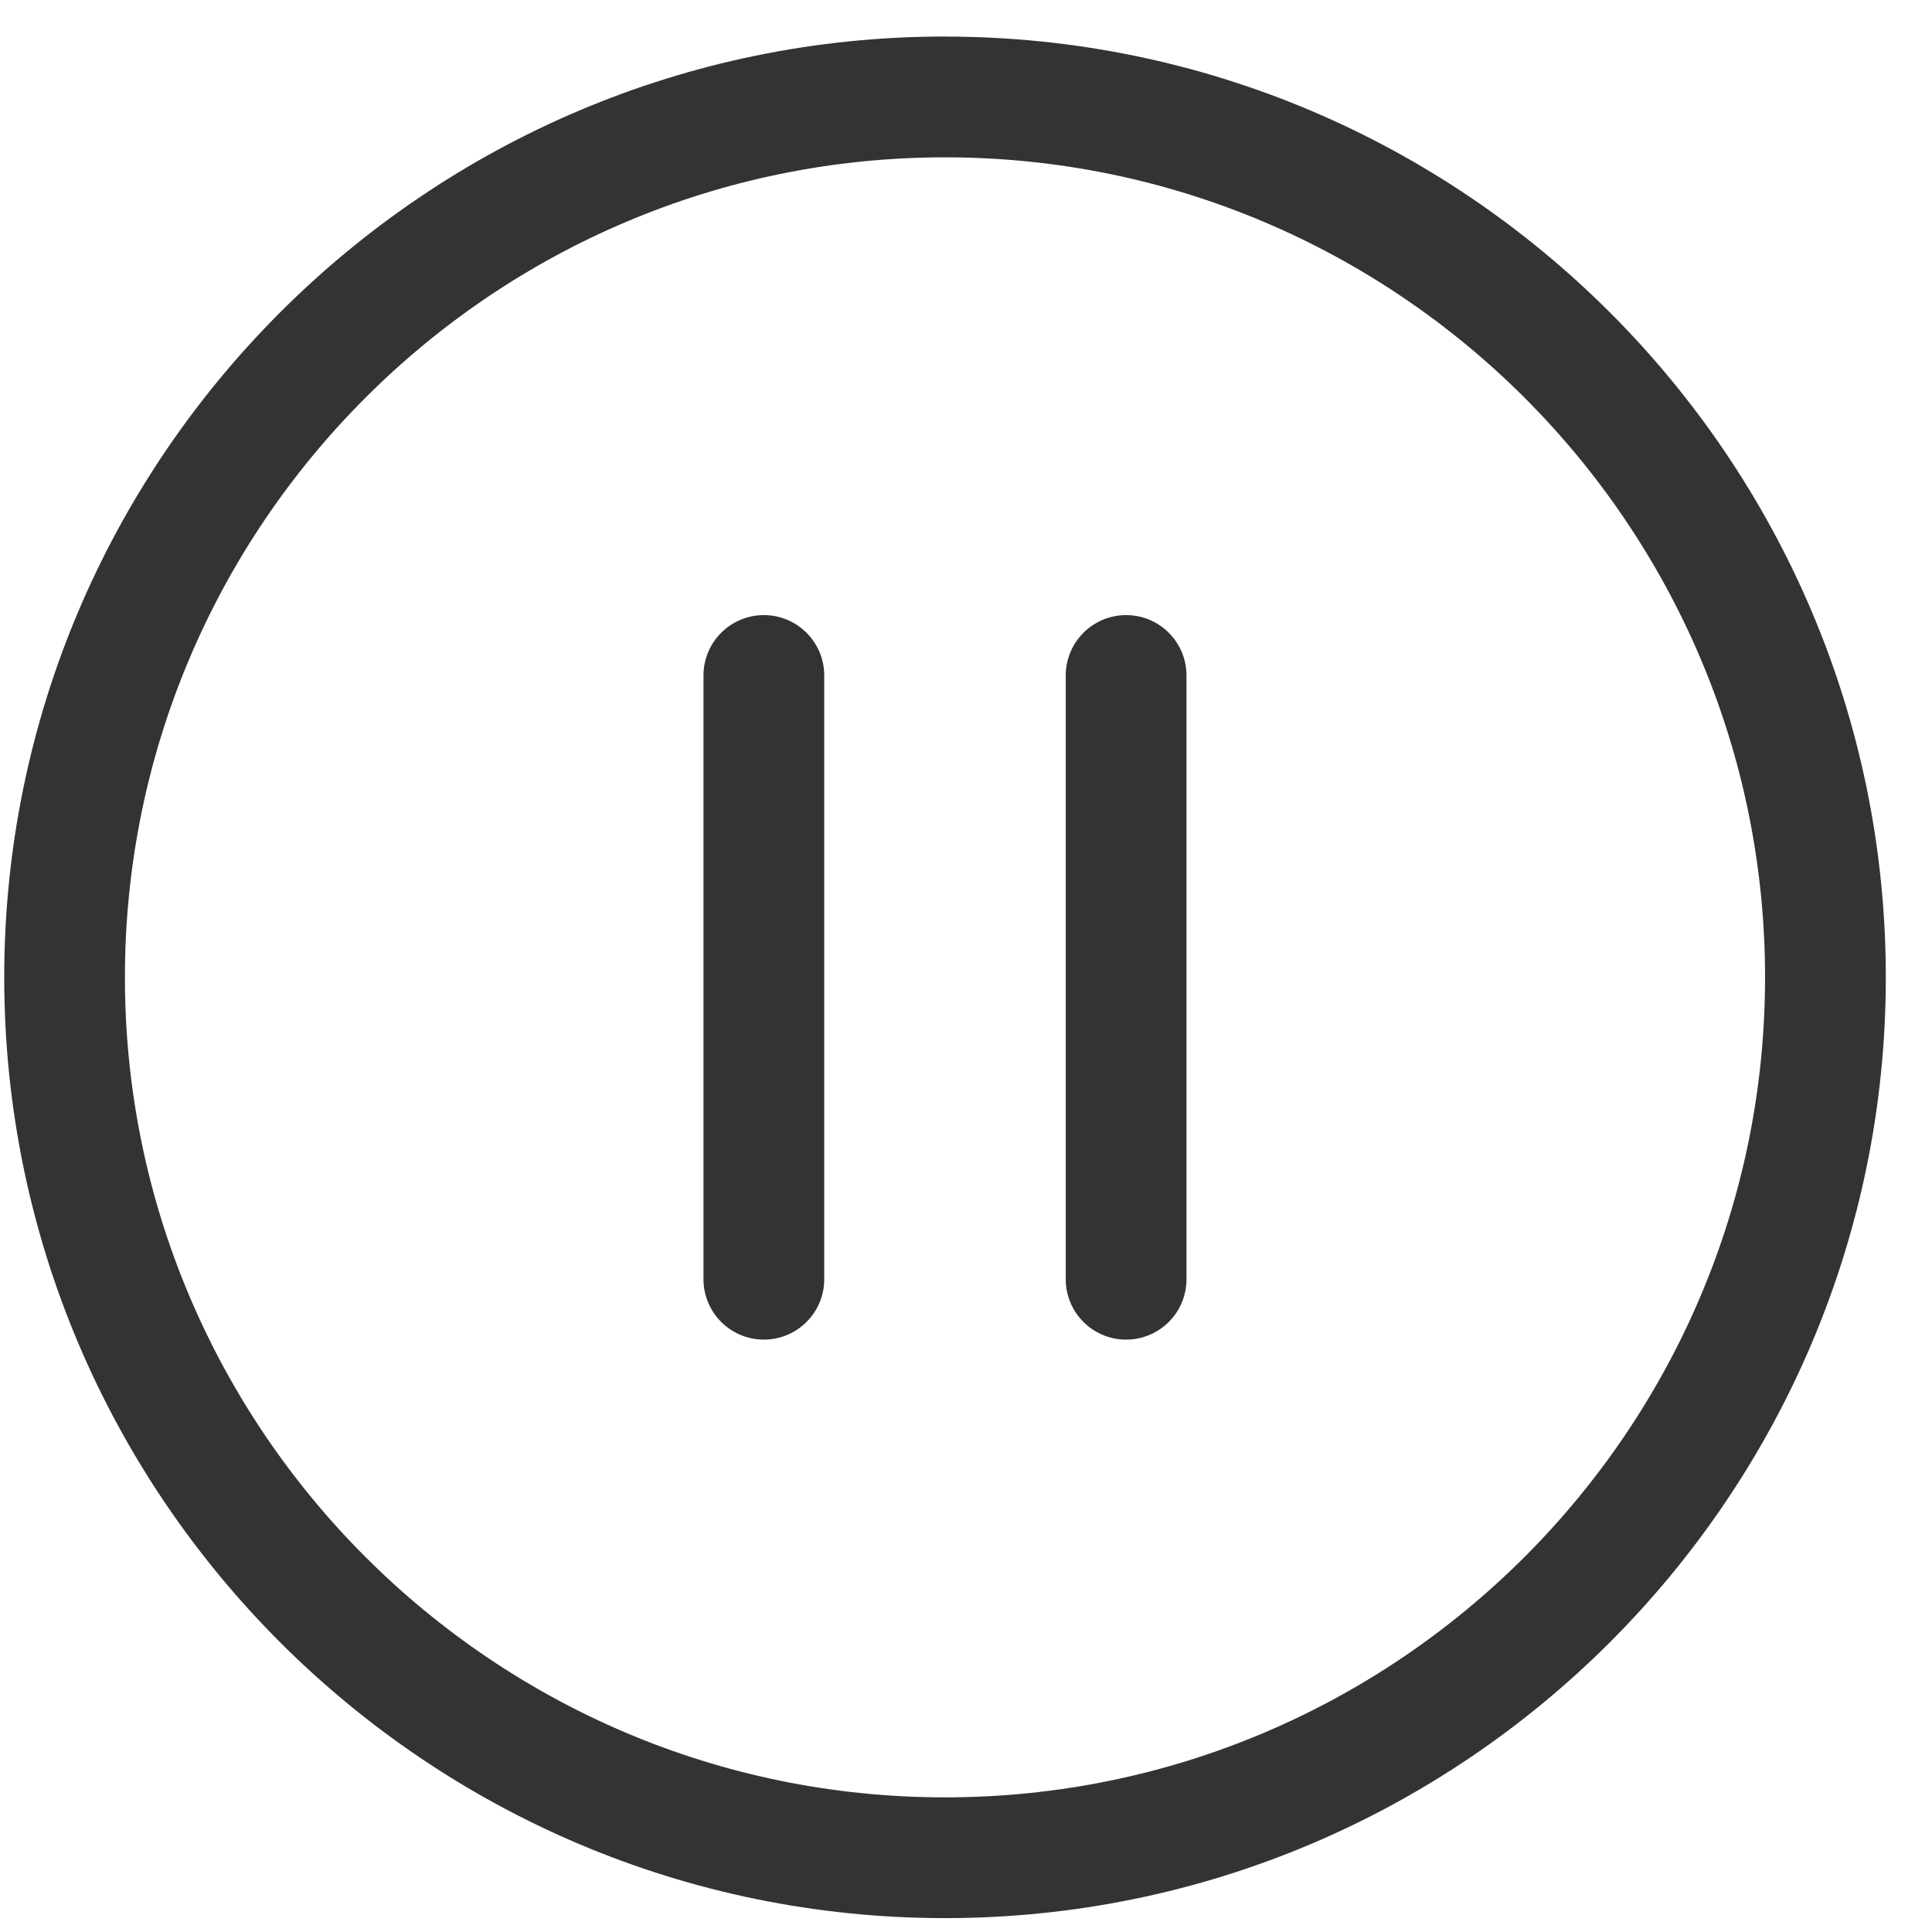
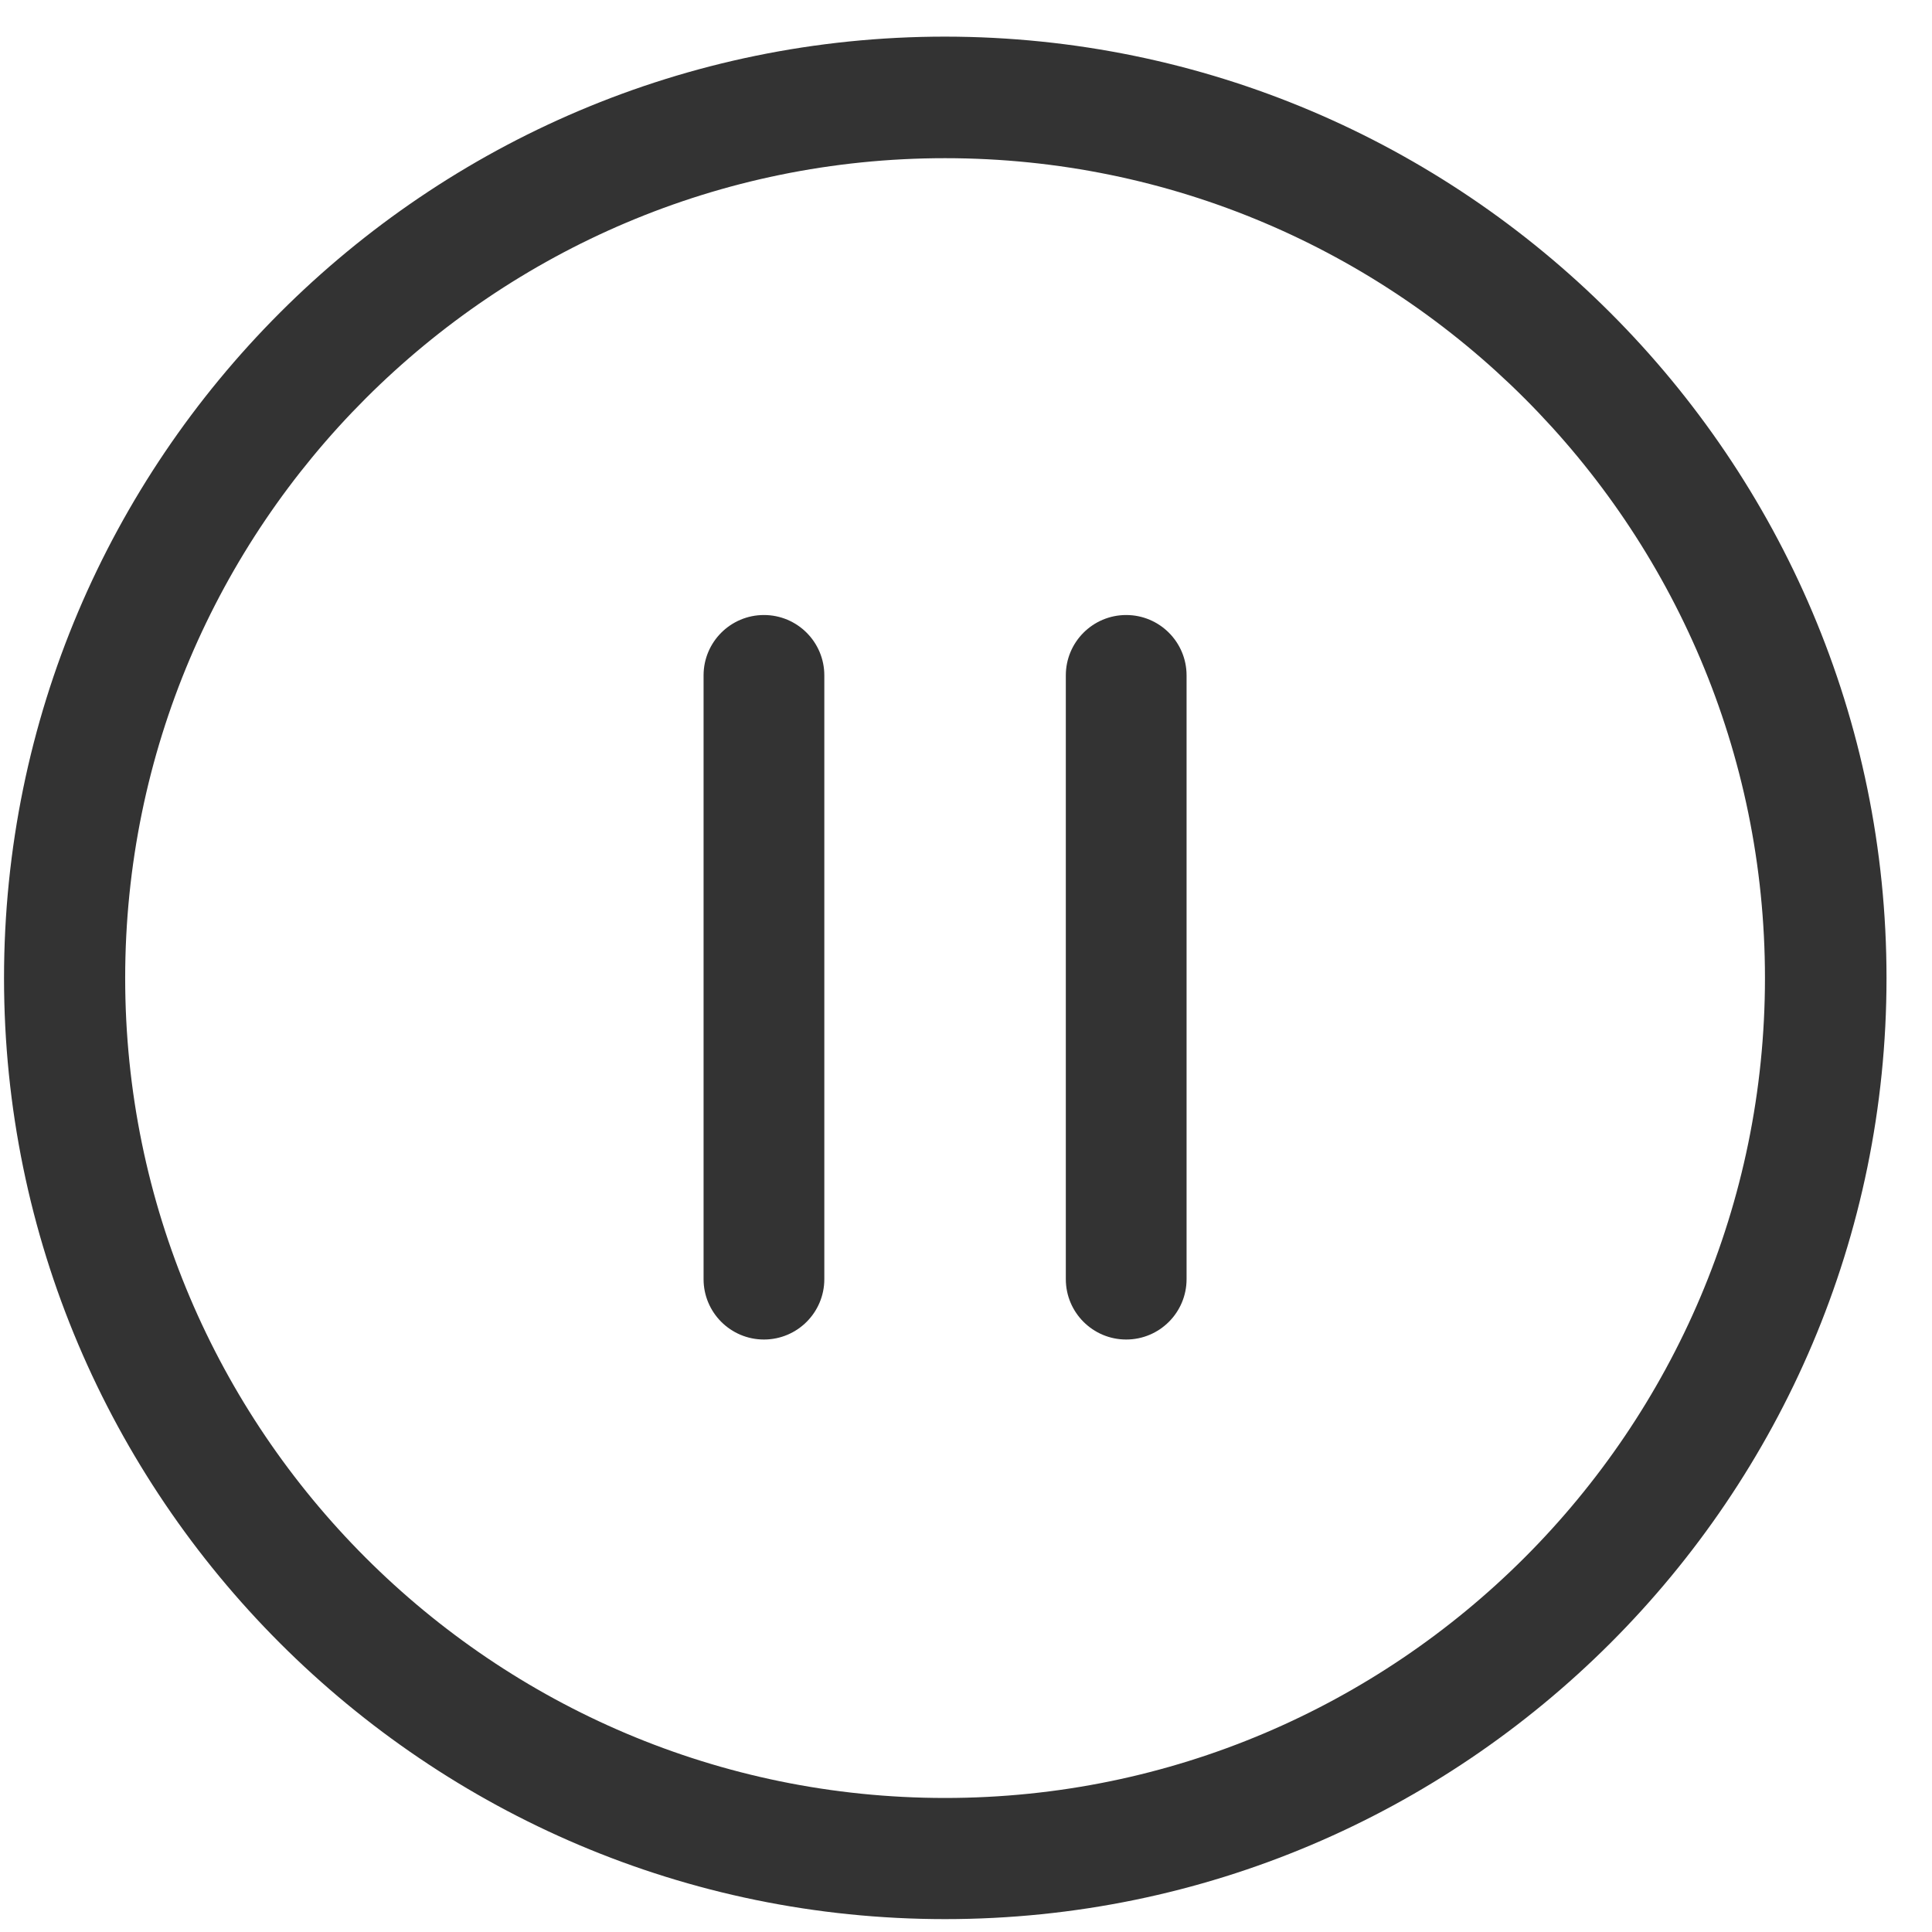
- <svg xmlns="http://www.w3.org/2000/svg" viewBox="0 0 1024 1024">
-   <path fill="#333" d="M500.86 952.64c-239.65 0-434.66-194.98-434.65-434.62 0-239.68 195.01-434.62 434.65-434.63 239.68 0 434.66 194.94 434.66 434.63 0 239.68-195.01 434.62-434.66 434.62m0-933.28c-274.94 0-498.62 223.74-498.62 498.66 0 274.94 223.68 498.62 498.62 498.62s498.66-223.68 498.66-498.62c0-274.91-223.68-498.62-498.66-498.63" />
-   <path fill="#333" d="M404.86 326.02a32 32 0 0 0-32 32v320a32 32 0 0 0 64 0v-320a32 32 0 0 0-32-32m192 0a32 32 0 0 0-32 32v320a32 32 0 0 0 64 0v-320a32 32 0 0 0-32-32" />
+ <svg xmlns="http://www.w3.org/2000/svg" viewBox="0 0 48 48">
+   <path fill="#333" d="M23.48 44.67c-11.24 0-20.37-9.14-20.37-20.37 0-11.24 9.14-20.37 20.37-20.37 11.24 0 20.37 9.13 20.37 20.37 0 11.24-9.14 20.37-20.37 20.37m0-43.76c-12.89 0-23.38 10.49-23.38 23.39 0 12.89 10.49 23.38 23.38 23.38s23.39-10.49 23.39-23.38c0-12.89-10.49-23.38-23.39-23.39" />
+   <path fill="#333" d="M18.98 15.28a1.5 1.5 0 0 0-1.5 1.5v15a1.5 1.5 0 0 0 3 0v-15a1.5 1.5 0 0 0-1.5-1.5m9 0a1.5 1.5 0 0 0-1.5 1.5v15a1.5 1.5 0 0 0 3 0v-15a1.5 1.5 0 0 0-1.5-1.5" />
</svg>
